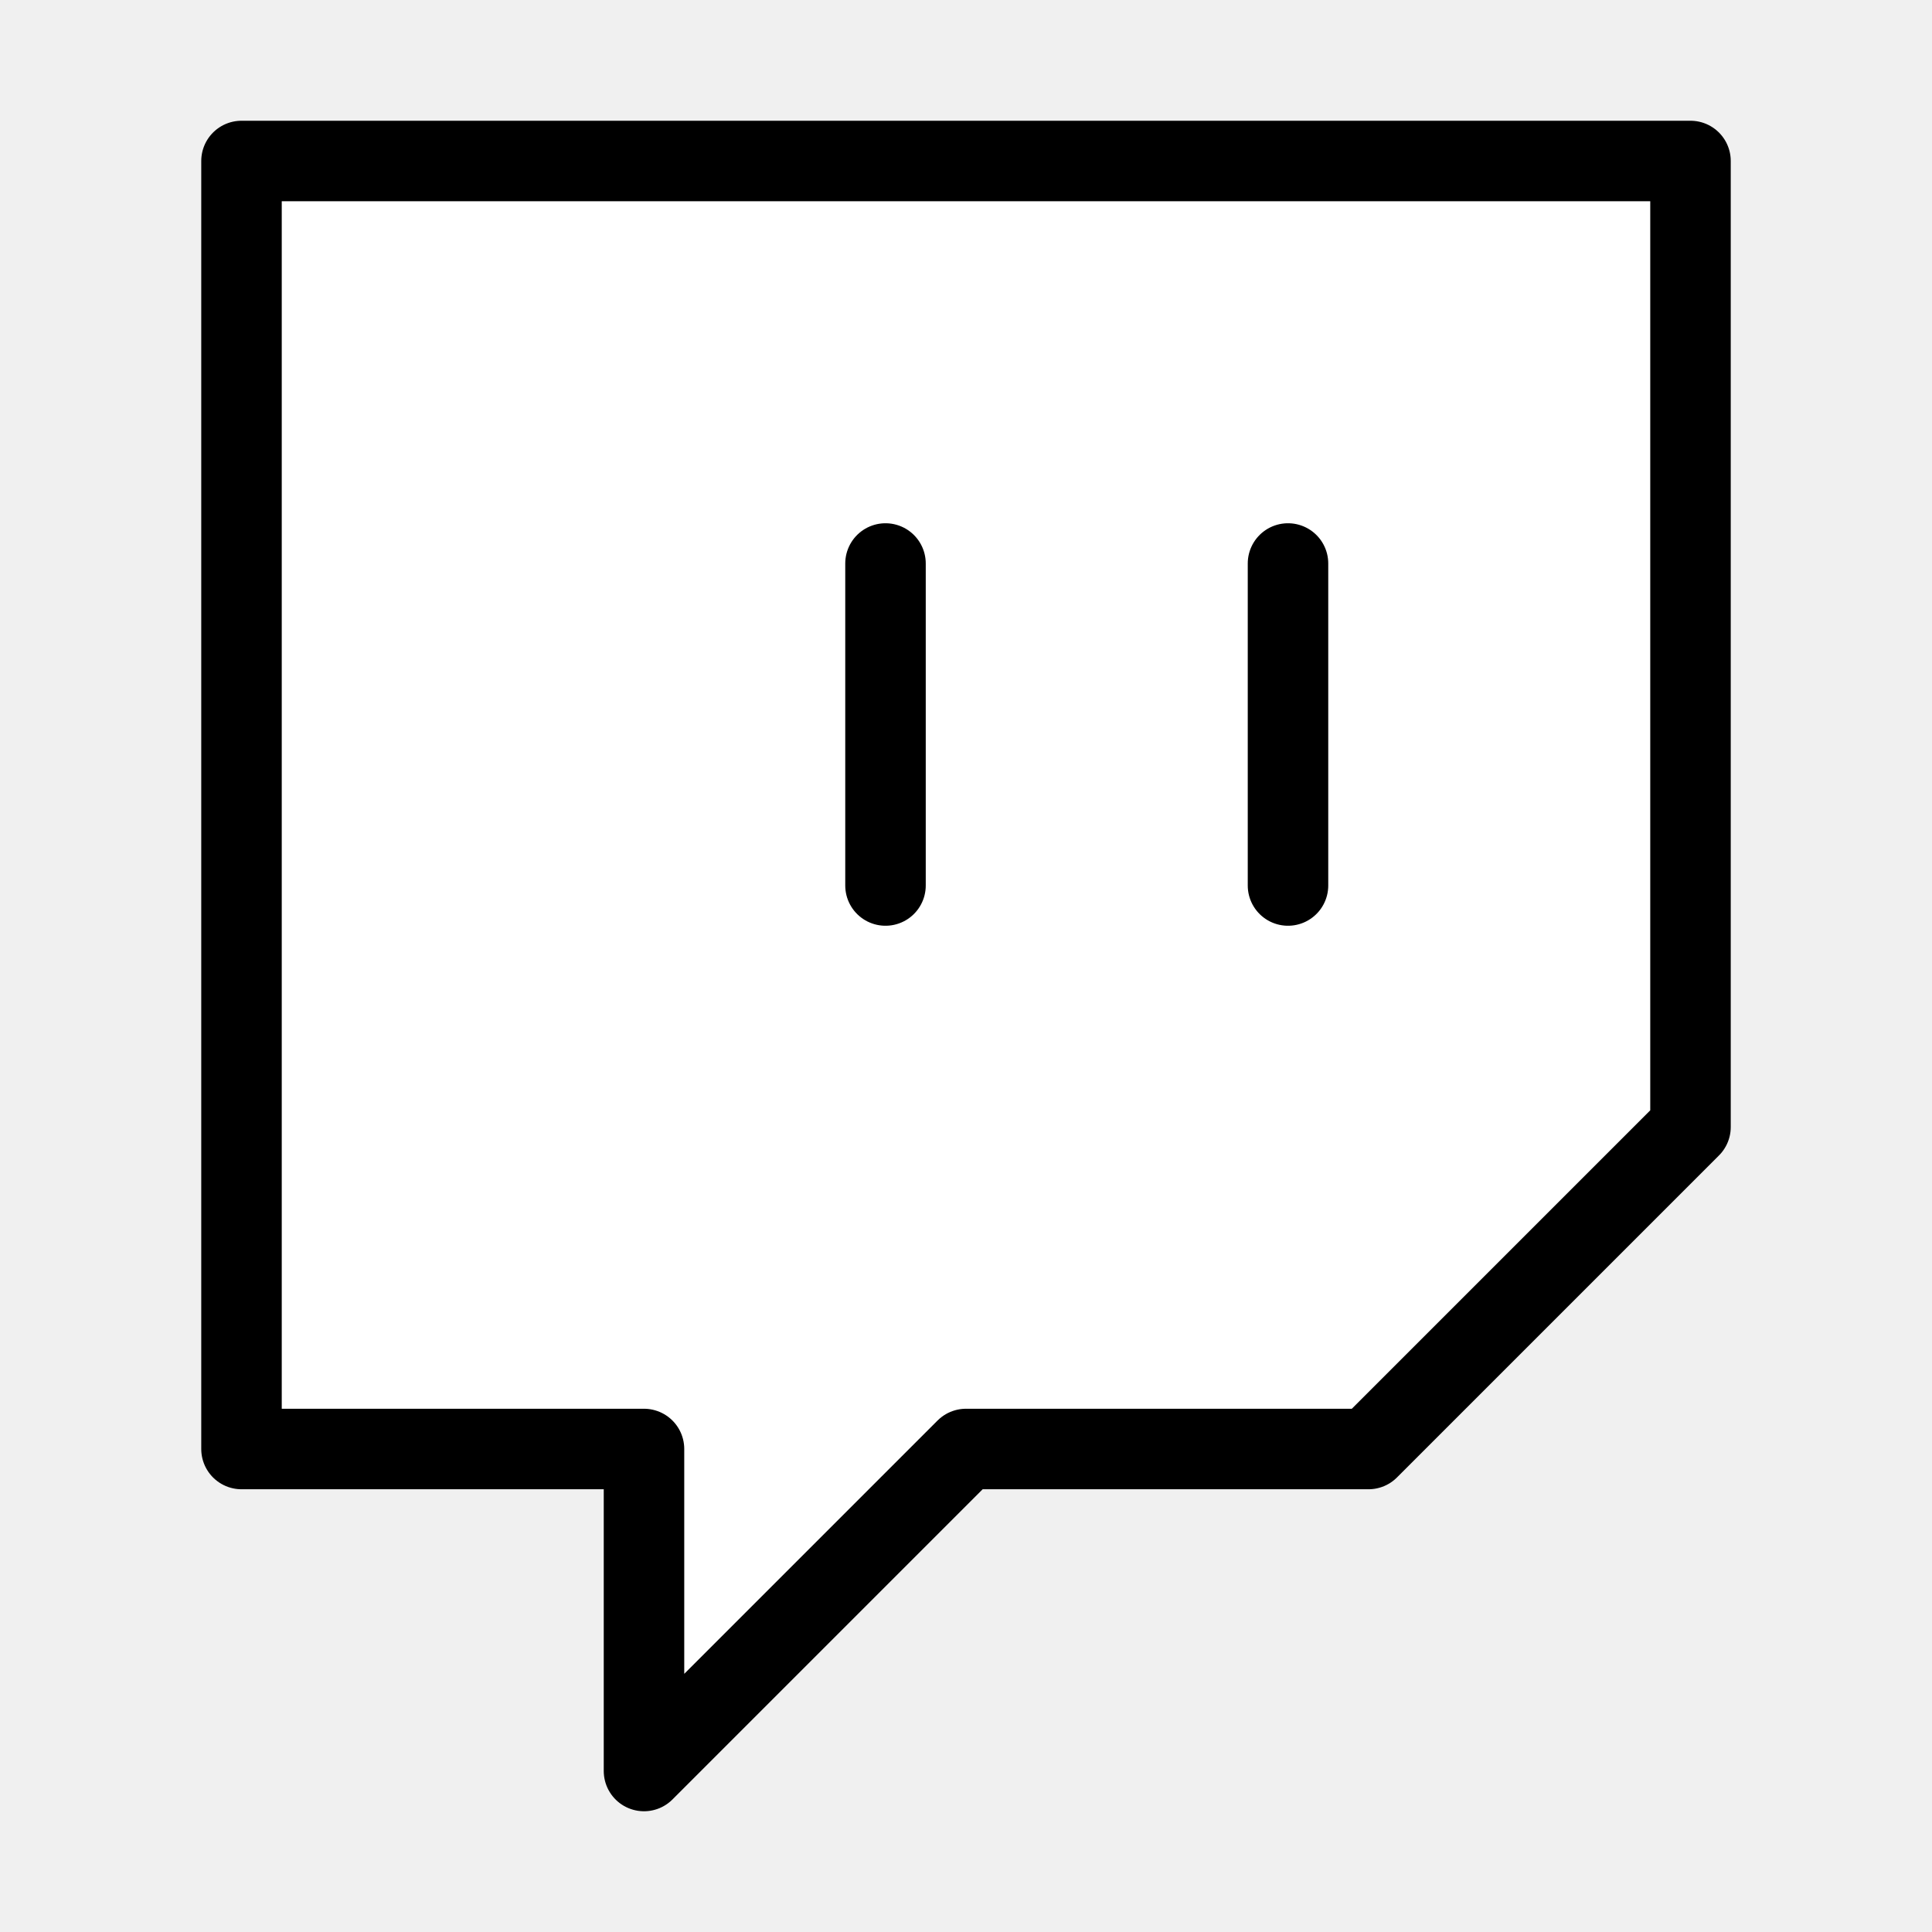
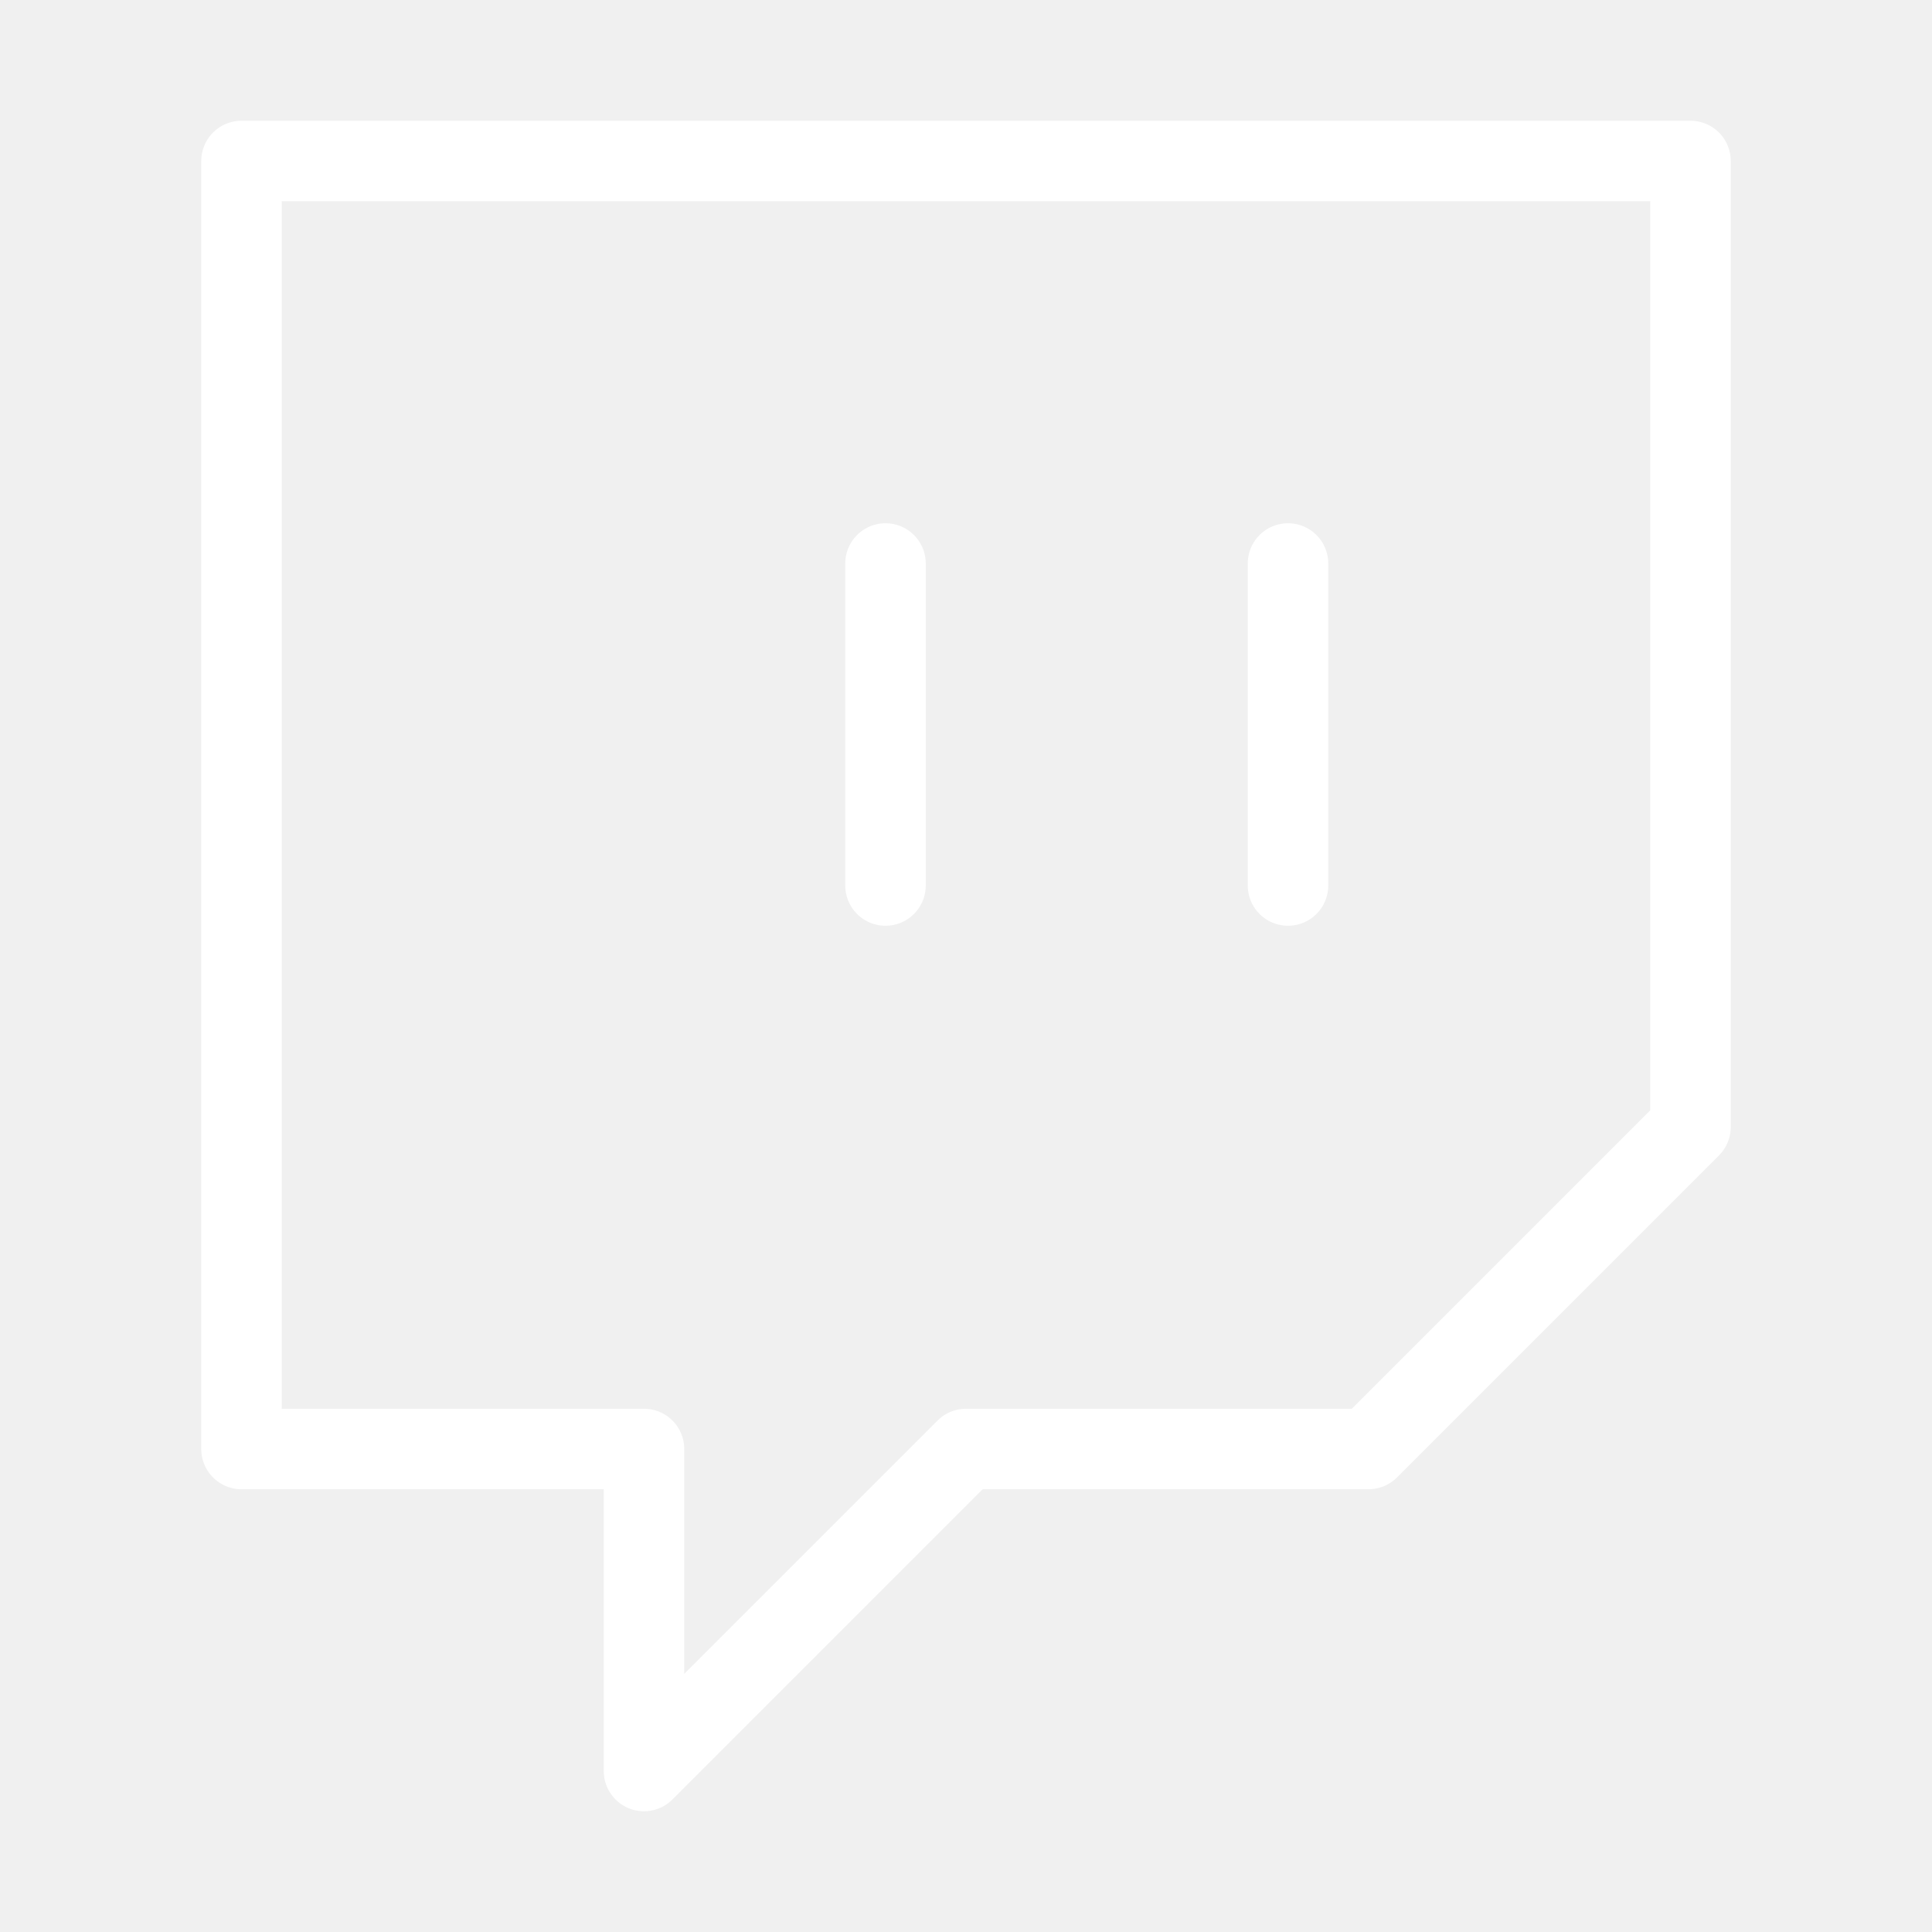
- <svg xmlns="http://www.w3.org/2000/svg" width="32" height="32" viewBox="0 0 24 24" fill="#fff" stroke="currentColor" stroke-width="1" stroke-linecap="round" stroke-linejoin="round" class="feather feather-twitch">
+ <svg xmlns="http://www.w3.org/2000/svg" width="32" height="32" viewBox="0 0 24 24" fill="none" stroke="#fff" stroke-width="1" stroke-linecap="round" stroke-linejoin="round" class="feather feather-twitch">
  <path d="M21 2H3v16h5v4l4-4h5l4-4V2zm-10 9V7m5 4V7" />
</svg>
